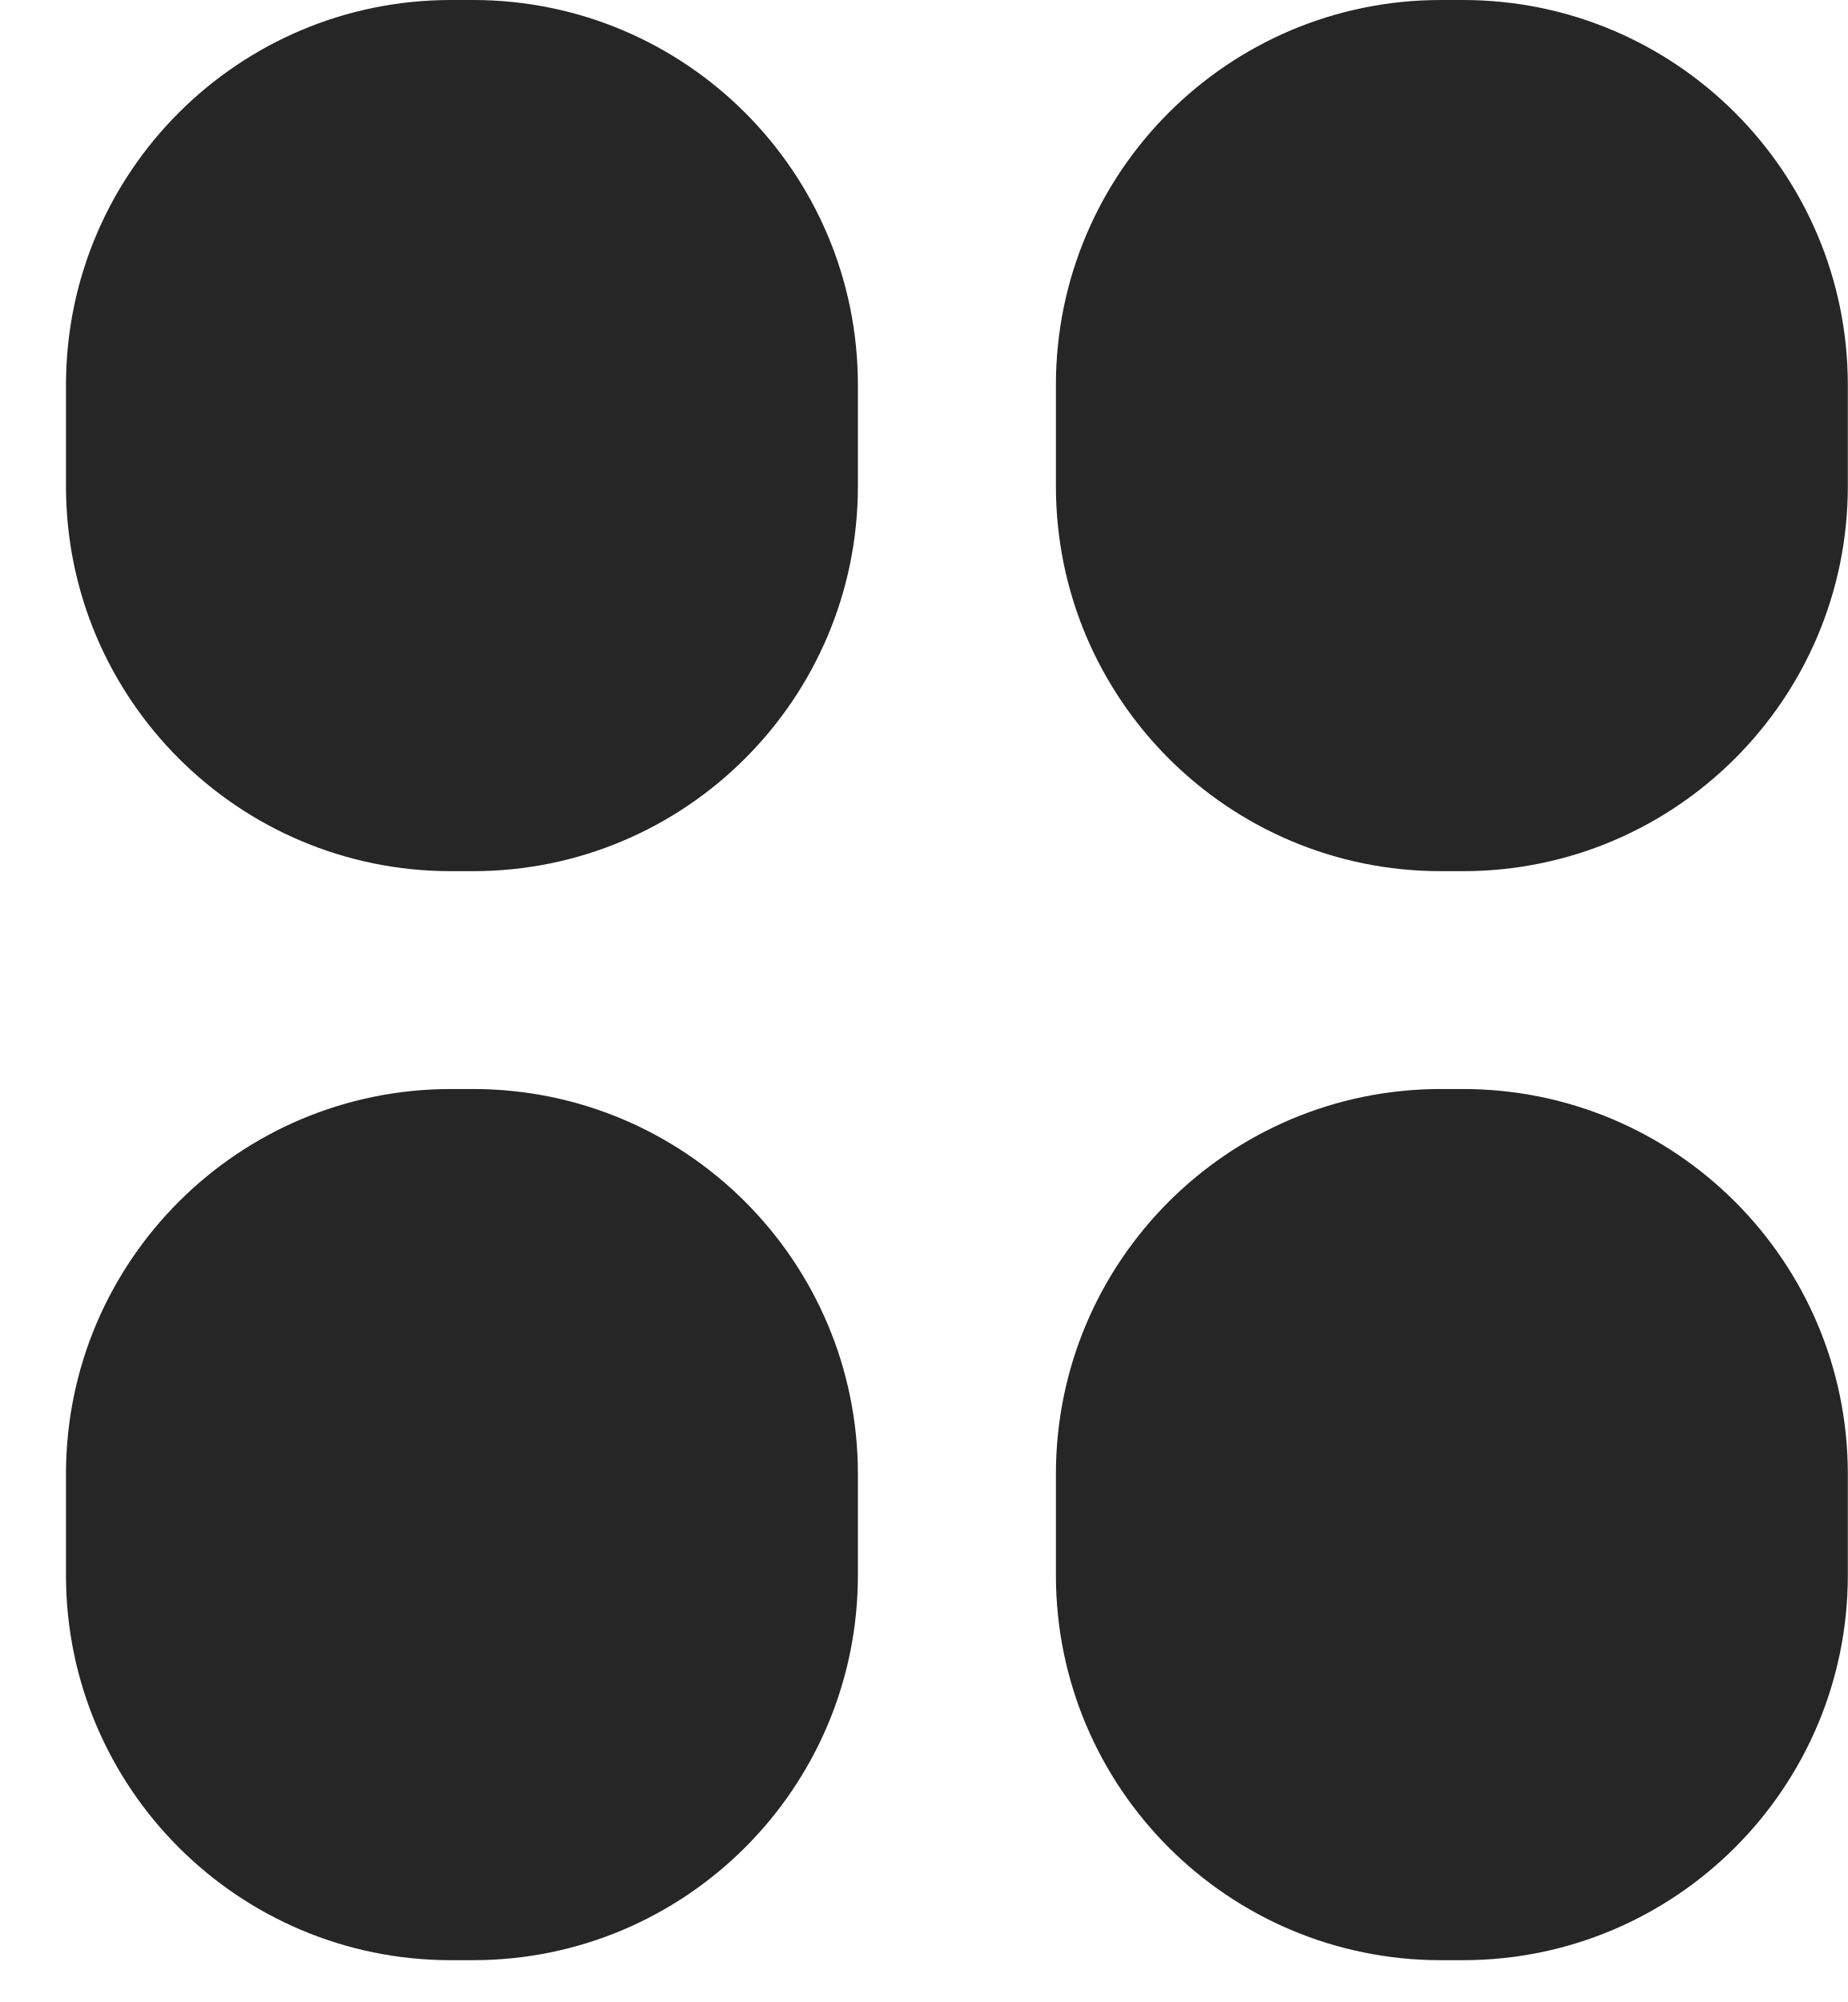
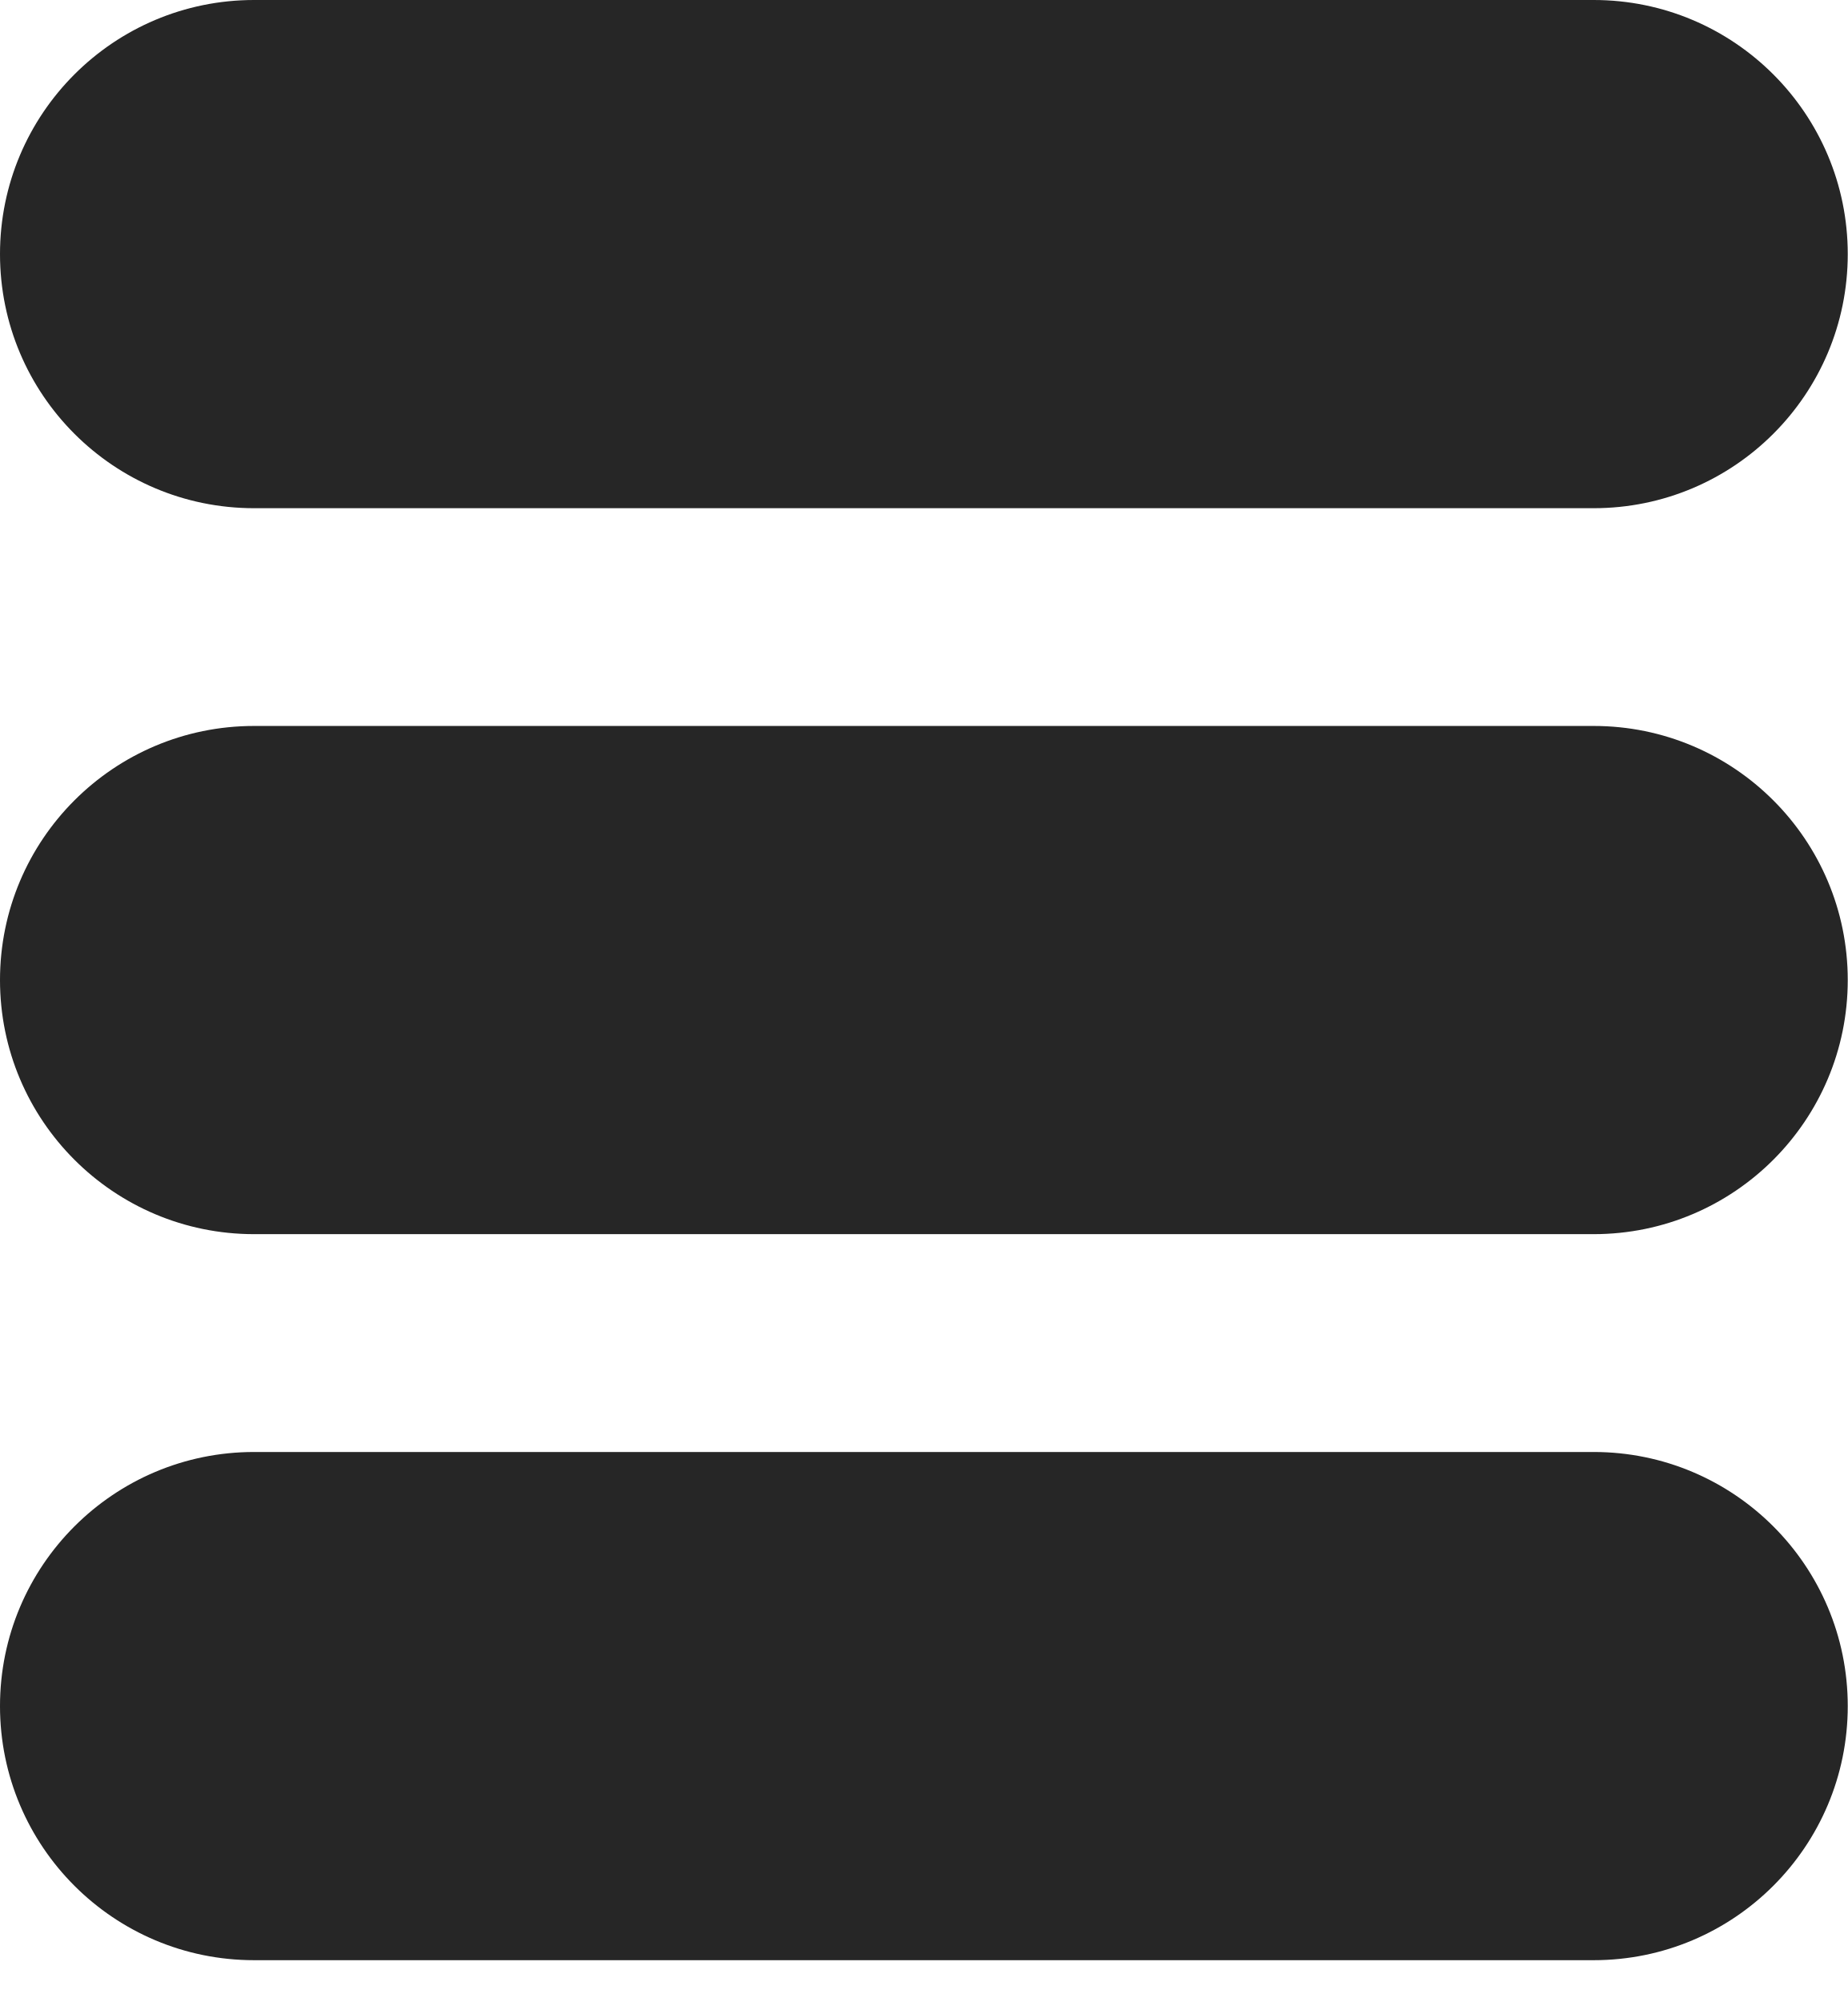
<svg xmlns="http://www.w3.org/2000/svg" width="24" height="26" viewBox="0 0 24 26" fill="none">
-   <rect x="0.857" width="10.286" height="11.314" rx="5" fill="black" fill-opacity="0.85" />
-   <rect x="0.857" y="14.143" width="10.286" height="11.314" rx="5" fill="black" fill-opacity="0.85" />
-   <rect x="13.715" width="10.286" height="11.314" rx="5" fill="black" fill-opacity="0.85" />
-   <rect x="13.715" y="14.143" width="10.286" height="11.314" rx="5" fill="black" fill-opacity="0.85" />
+   <rect width="24" height="6.6" rx="3.3" fill="black" fill-opacity="0.85" />
+   <rect y="9.428" width="24" height="6.6" rx="3.3" fill="black" fill-opacity="0.85" />
+   <rect y="18.857" width="24" height="6.6" rx="3.3" fill="black" fill-opacity="0.85" />
</svg>
